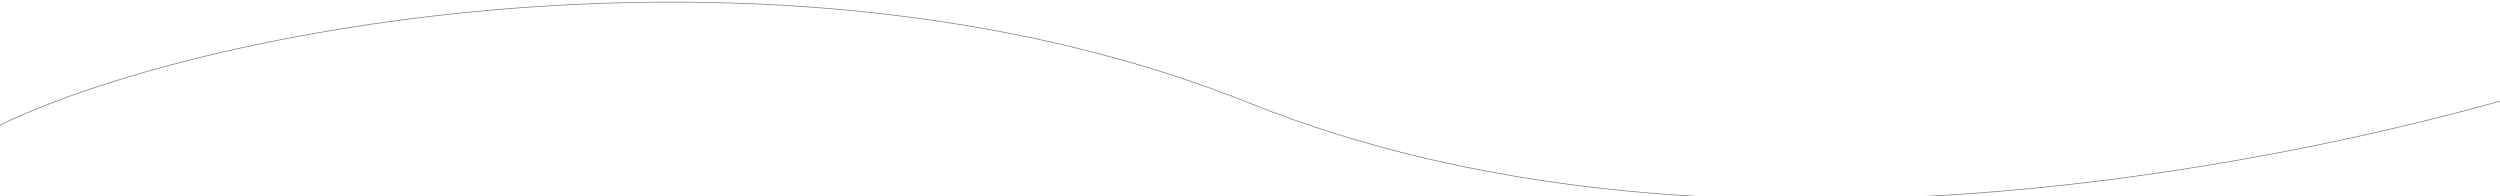
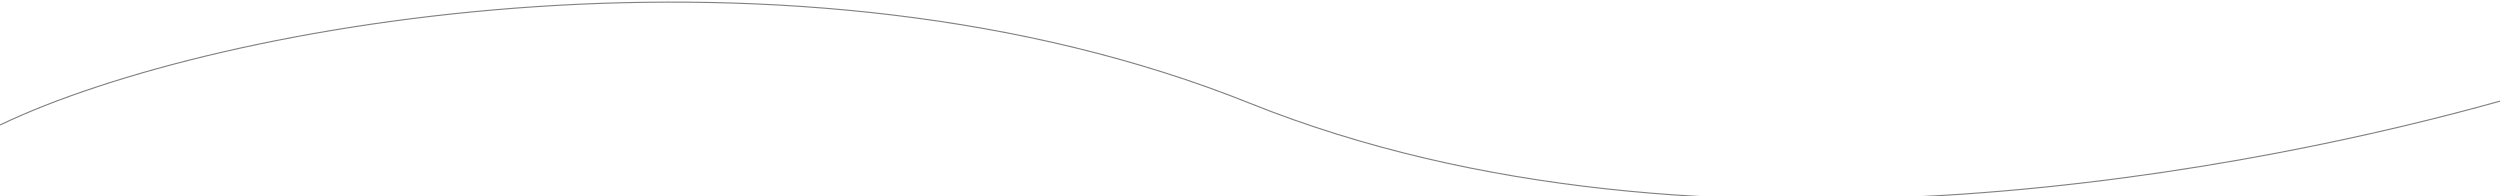
<svg xmlns="http://www.w3.org/2000/svg" id="euZghSnxXLU1" viewBox="0 0 640 50" shape-rendering="geometricPrecision" text-rendering="geometricPrecision">
-   <path d="M0,63.28C55.559,35.414,203.599,8.708,320,57.475s262.351,16.255,320-.581" transform="matrix(1 0 0 0.957596 0-28.59043)" fill="none" stroke="#808080" stroke-width="0.2" />
+   <path d="M0,63.28C55.559,35.414,203.599,8.708,320,57.475s262.351,16.255,320-.581" transform="matrix(1 0 0 0.957596 0-28.59043)" fill="none" stroke="#808080" stroke-width="0.3" />
</svg>
